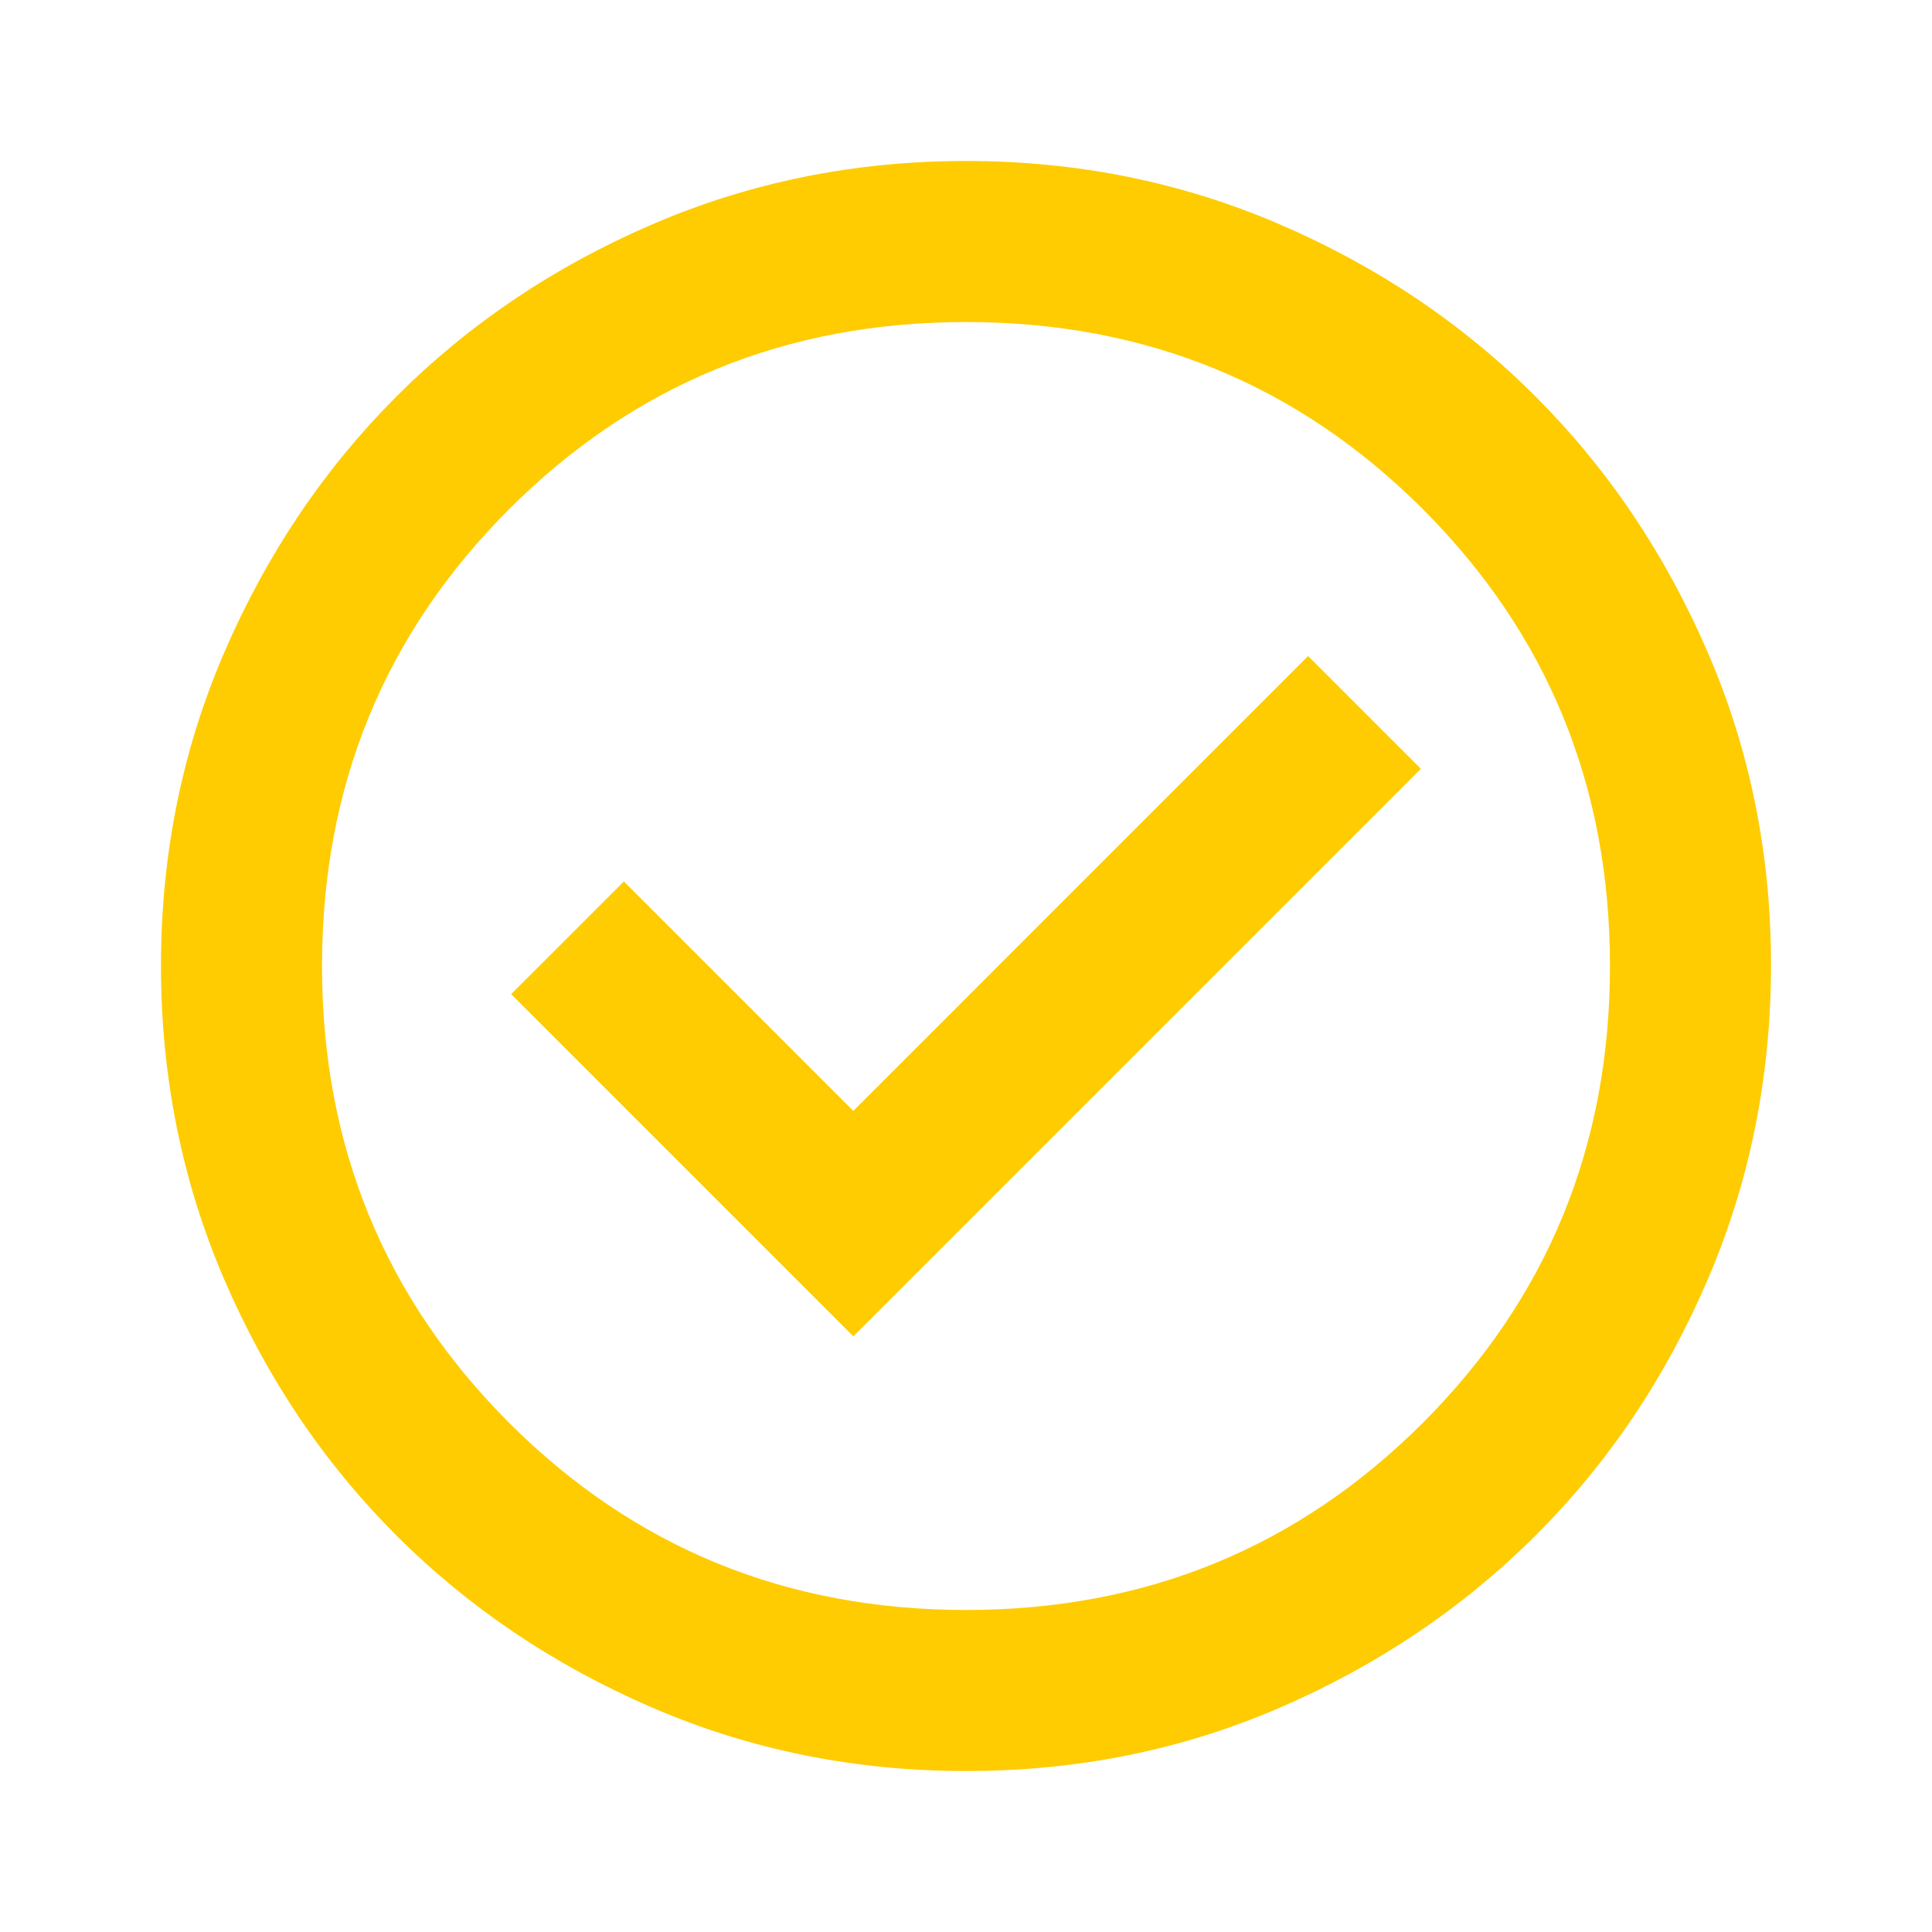
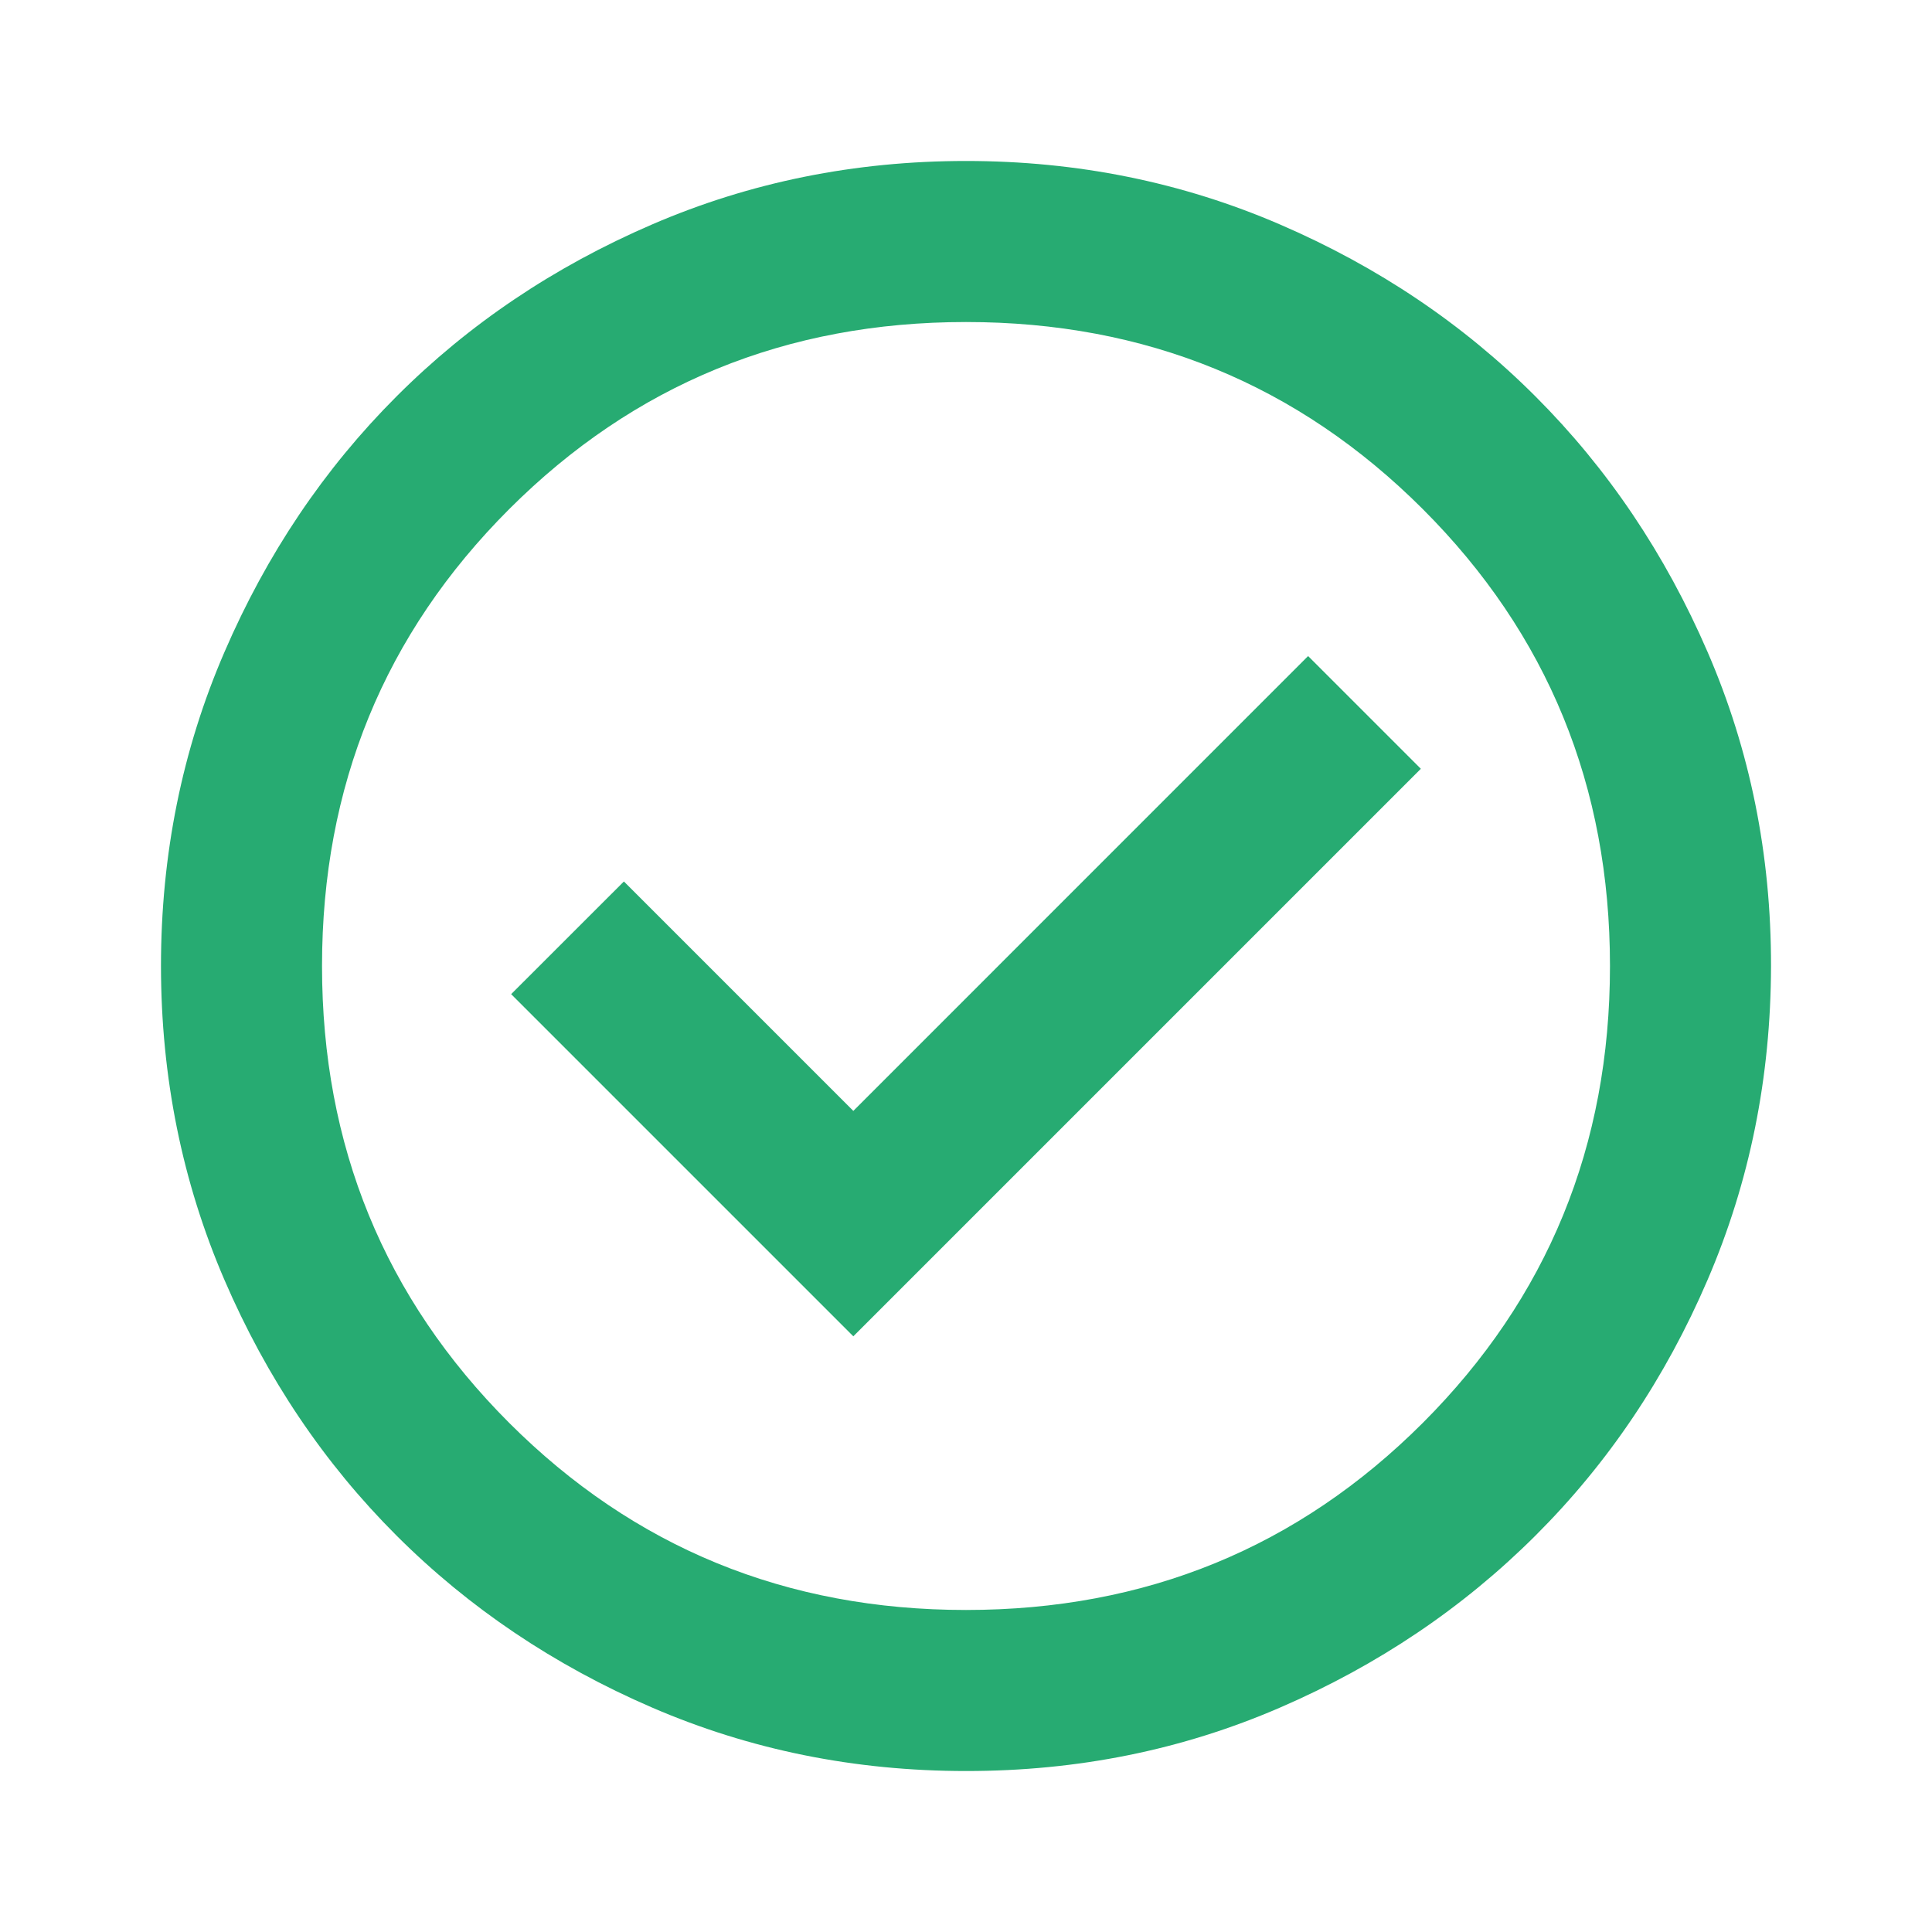
<svg xmlns="http://www.w3.org/2000/svg" width="28" height="28" viewBox="0 0 28 28" fill="none">
-   <path d="M12.367 19.367L20.592 11.142L18.958 9.508L12.367 16.1L9.042 12.775L7.408 14.408L12.367 19.367ZM14 25.667C12.386 25.667 10.869 25.36 9.45 24.747C8.031 24.134 6.796 23.303 5.746 22.254C4.696 21.205 3.865 19.97 3.253 18.55C2.641 17.13 2.334 15.613 2.333 14C2.333 12.387 2.639 10.87 3.253 9.45C3.866 8.03 4.697 6.795 5.746 5.746C6.794 4.697 8.029 3.865 9.45 3.253C10.871 2.64 12.388 2.333 14 2.333C15.612 2.333 17.129 2.64 18.55 3.253C19.971 3.865 21.206 4.697 22.254 5.746C23.303 6.795 24.134 8.03 24.748 9.45C25.363 10.87 25.669 12.387 25.667 14C25.664 15.613 25.358 17.13 24.747 18.55C24.137 19.97 23.306 21.205 22.254 22.254C21.203 23.303 19.968 24.135 18.55 24.748C17.132 25.362 15.615 25.668 14 25.667ZM14 23.333C16.606 23.333 18.812 22.429 20.621 20.621C22.429 18.812 23.333 16.605 23.333 14C23.333 11.394 22.429 9.187 20.621 7.379C18.812 5.571 16.606 4.667 14 4.667C11.394 4.667 9.188 5.571 7.379 7.379C5.571 9.187 4.667 11.394 4.667 14C4.667 16.605 5.571 18.812 7.379 20.621C9.188 22.429 11.394 23.333 14 23.333Z" fill="#FECC00" />
+   <path d="M12.367 19.367L20.592 11.142L18.958 9.508L12.367 16.1L9.042 12.775L7.408 14.408L12.367 19.367ZM14 25.667C12.386 25.667 10.87 25.36 9.45 24.747C8.031 24.134 6.796 23.303 5.746 22.254C4.696 21.205 3.865 19.97 3.253 18.55C2.641 17.13 2.334 15.613 2.333 14C2.333 12.387 2.639 10.87 3.253 9.45C3.866 8.03 4.697 6.795 5.746 5.746C6.794 4.697 8.029 3.866 9.45 3.253C10.871 2.64 12.388 2.333 14 2.333C15.612 2.333 17.129 2.64 18.55 3.253C19.971 3.866 21.206 4.697 22.254 5.746C23.303 6.795 24.134 8.03 24.748 9.45C25.363 10.87 25.669 12.387 25.667 14C25.664 15.613 25.358 17.13 24.747 18.55C24.137 19.97 23.306 21.205 22.254 22.254C21.203 23.303 19.968 24.135 18.55 24.748C17.132 25.362 15.616 25.668 14 25.667ZM14 23.333C16.606 23.333 18.812 22.429 20.621 20.621C22.429 18.812 23.333 16.605 23.333 14C23.333 11.394 22.429 9.187 20.621 7.379C18.812 5.571 16.606 4.667 14 4.667C11.395 4.667 9.188 5.571 7.379 7.379C5.571 9.187 4.667 11.394 4.667 14C4.667 16.605 5.571 18.812 7.379 20.621C9.188 22.429 11.395 23.333 14 23.333Z" fill="#27AB72" />
</svg>
